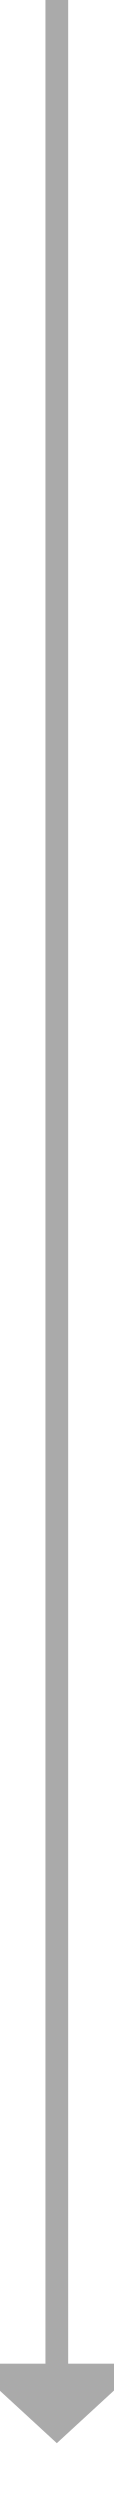
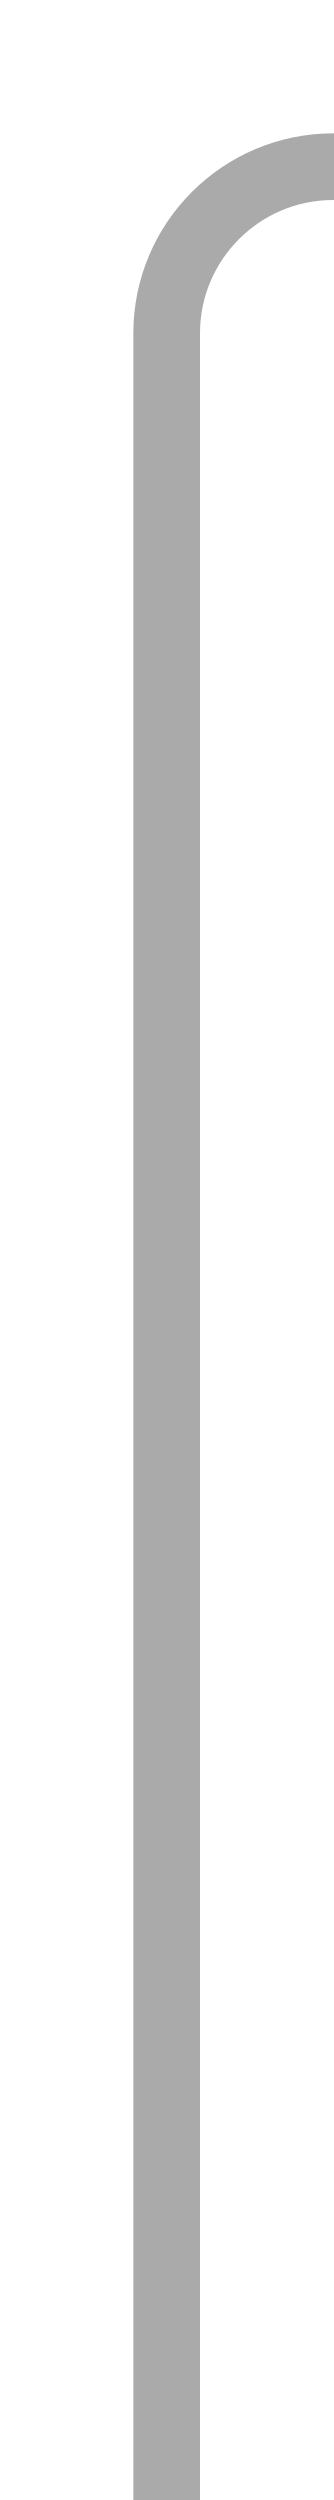
- <svg xmlns="http://www.w3.org/2000/svg" version="1.1" width="10px" height="220px" preserveAspectRatio="xMidYMin meet" viewBox="601 1460  8 220">
-   <path d="M 605 1460  L 605 1669  " stroke-width="2" stroke="#aaaaaa" fill="none" />
-   <path d="M 597.4 1668  L 605 1675  L 612.6 1668  L 597.4 1668  Z " fill-rule="nonzero" fill="#aaaaaa" stroke="none" />
+ <svg xmlns="http://www.w3.org/2000/svg" version="1.1" width="10px" height="75px" preserveAspectRatio="xMidYMin meet" viewBox="447 1035  8 75">
+   <path d="M 451 1110  L 451 1045  A 5 5 0 0 1 456 1040 L 1674 1040  " stroke-width="2" stroke="#aaaaaa" fill="none" />
+   <path d="M 1673 1047.6  L 1680 1040  L 1673 1032.4  L 1673 1047.6  Z " fill-rule="nonzero" fill="#aaaaaa" stroke="none" />
</svg>
